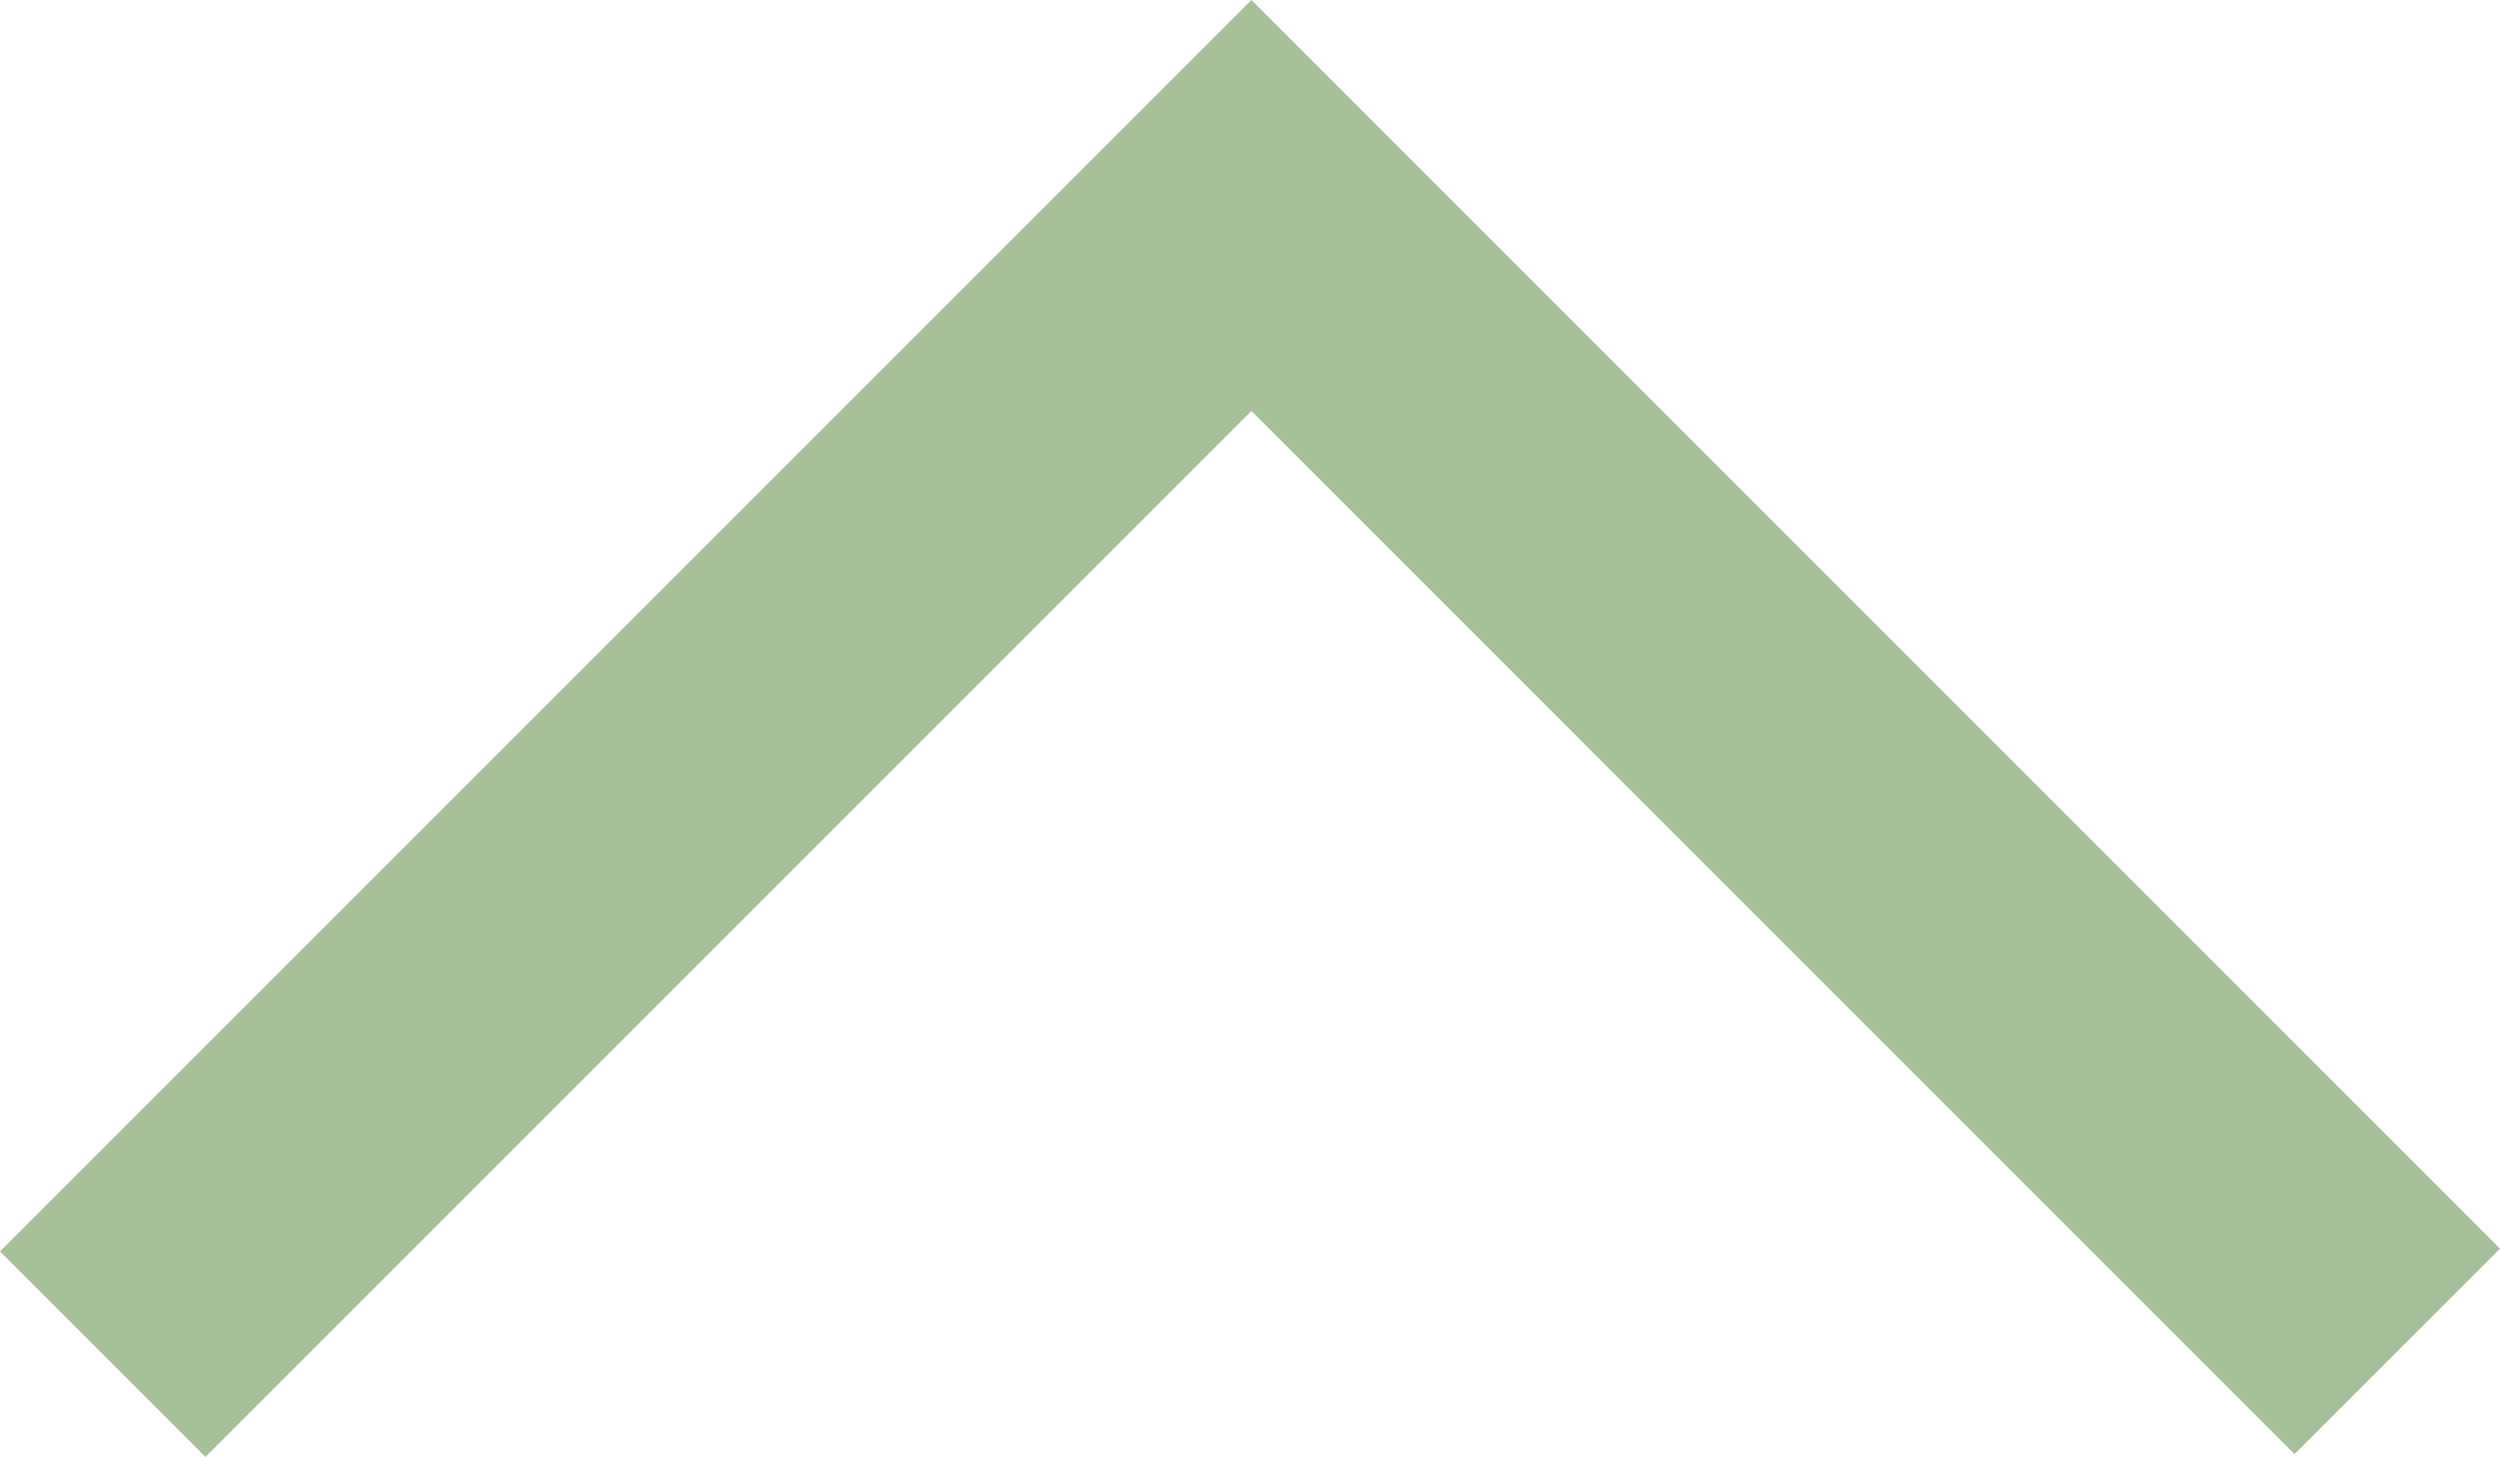
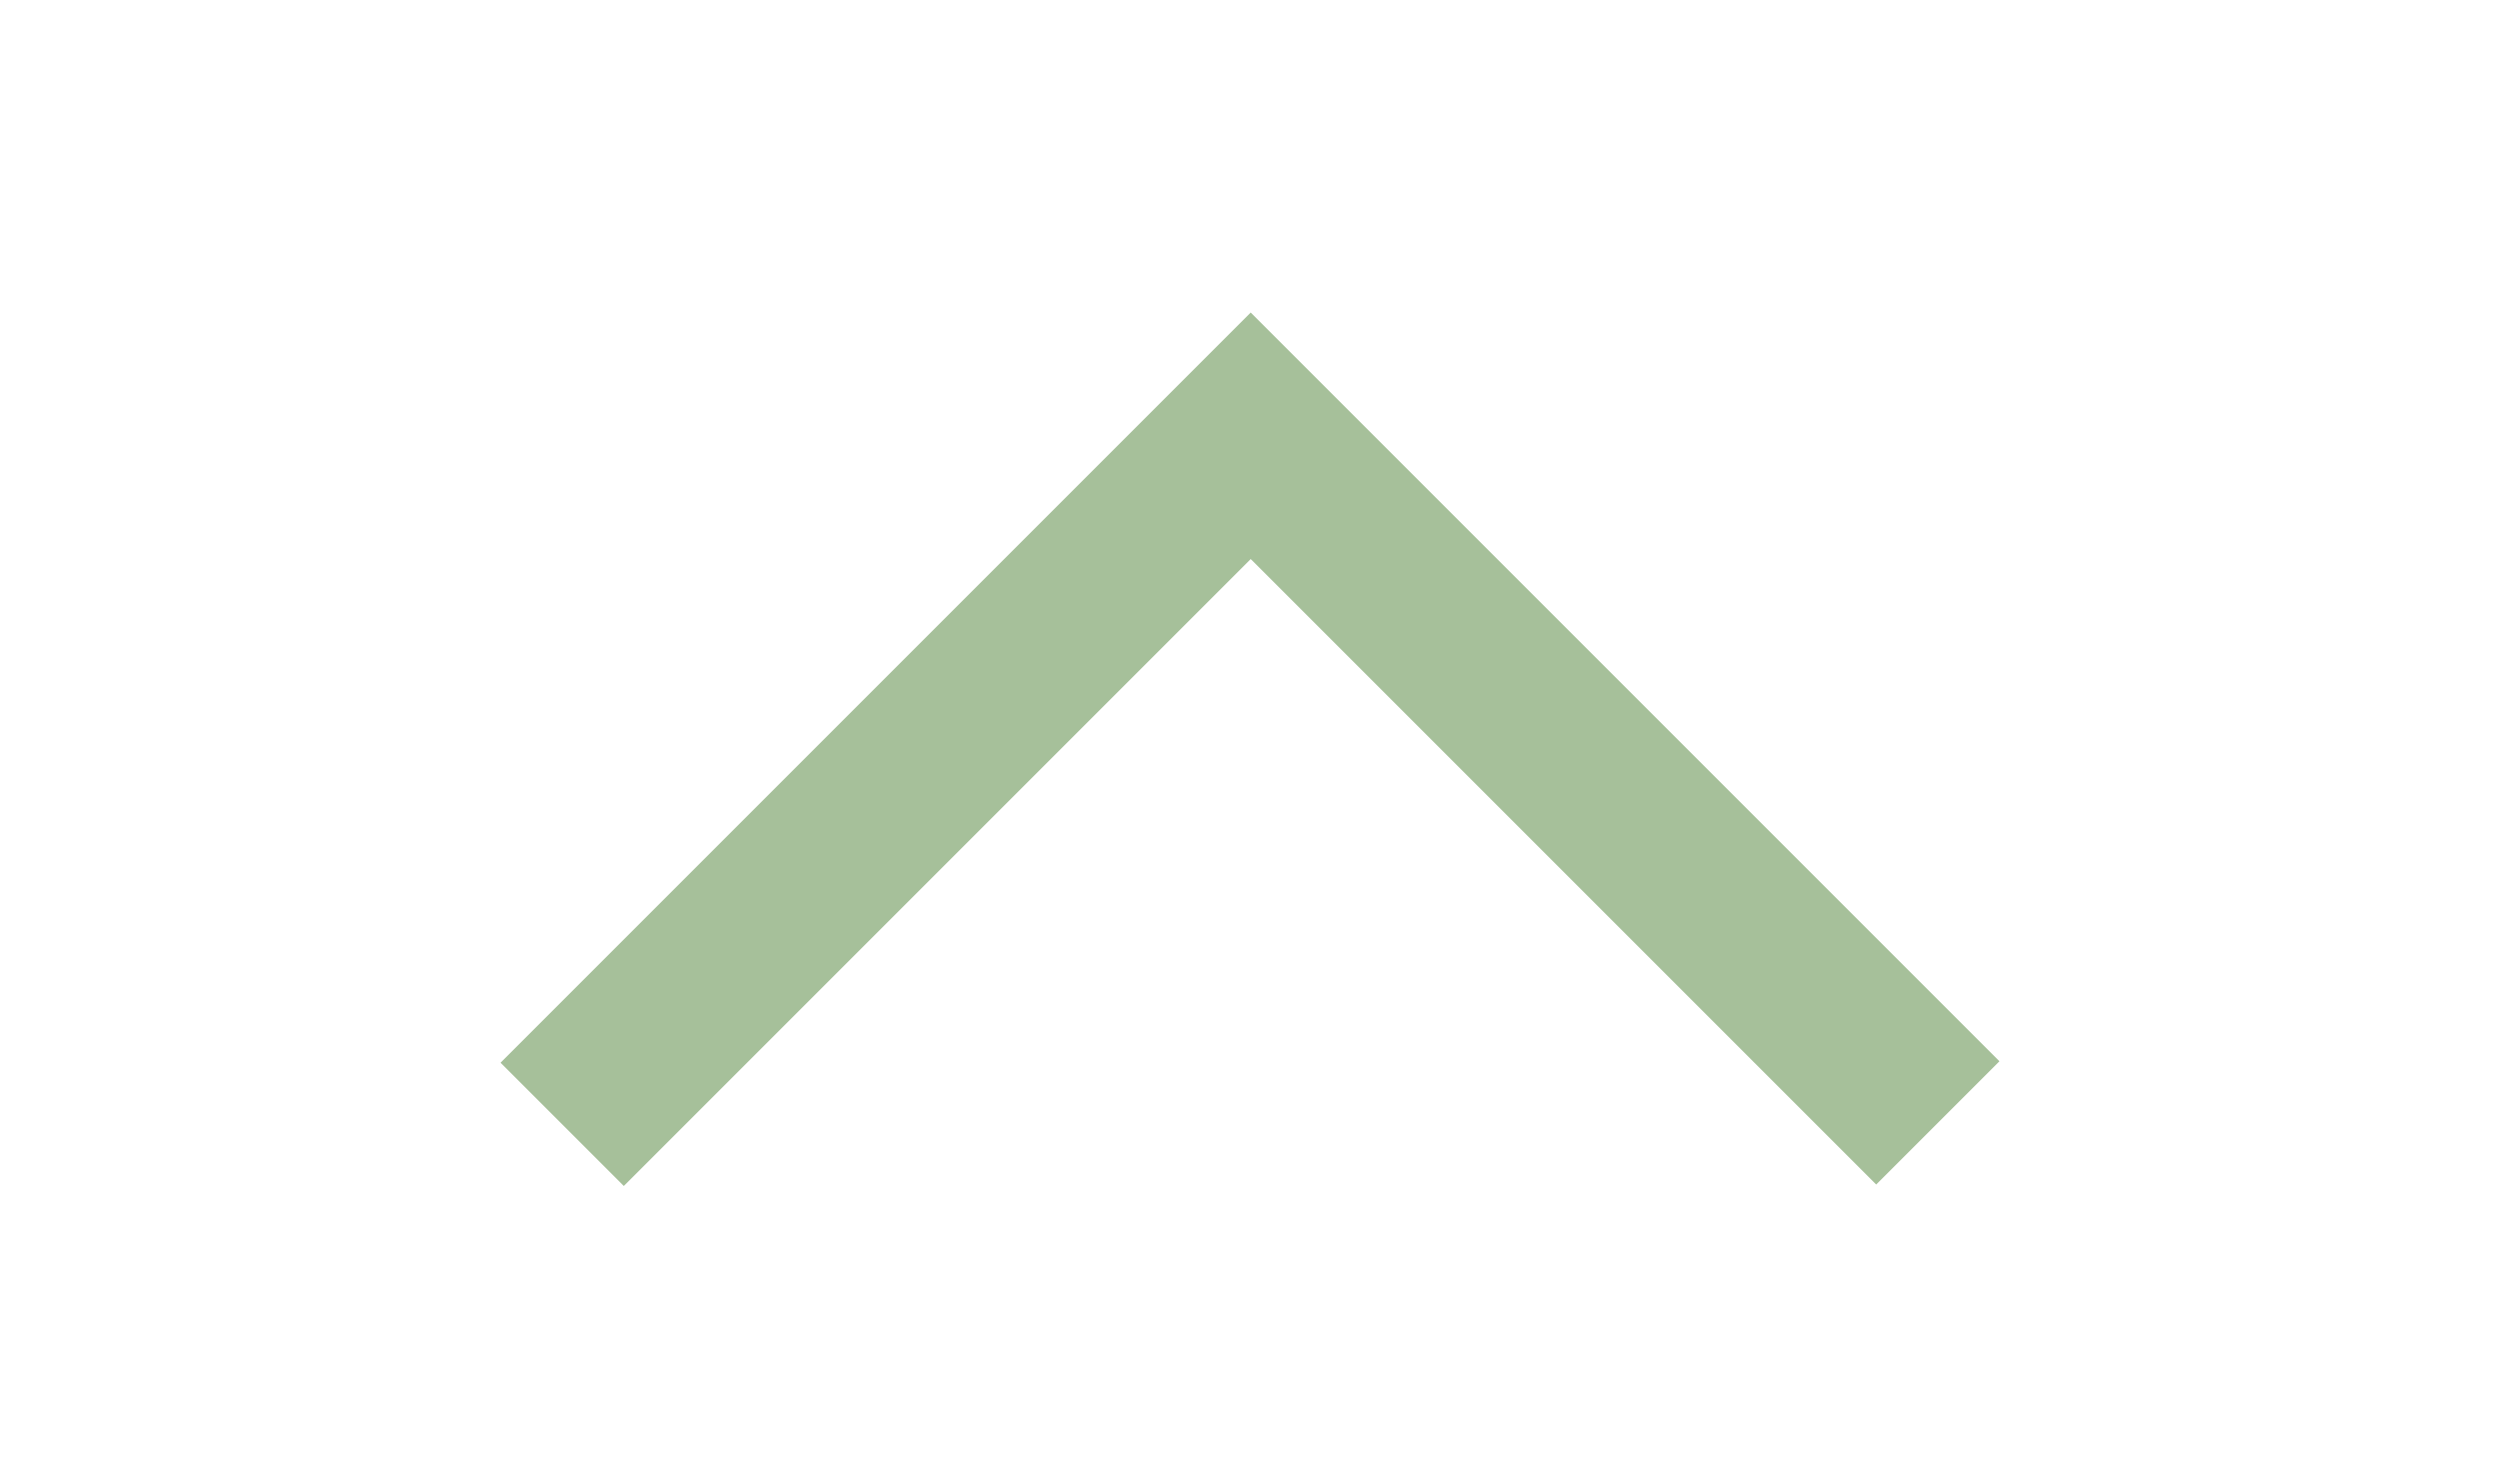
- <svg xmlns="http://www.w3.org/2000/svg" viewBox="0 0 172.06 100.27">
-   <g id="Layer_2" data-name="Layer 2">
-     <g id="Layer_1-2" data-name="Layer 1">
-       <polyline points="7.07 93.2 86.13 14.14 164.99 93.01" fill="none" stroke="#a6c09a" stroke-miterlimit="10" stroke-width="20" />
+ <svg xmlns="http://www.w3.org/2000/svg" version="1.1" id="Layer_1" x="0px" y="0px" viewBox="0 0 172.1 100.3" enable-background="new 0 0 172.1 100.3" xml:space="preserve">
+   <g id="Layer_2">
+     <g id="Layer_1-2">
+       <polyline fill="none" stroke="#A6C09A" stroke-width="12" stroke-miterlimit="10" points="38.7,77.4 86.1,30 133.4,77.3   " />
    </g>
  </g>
</svg>
